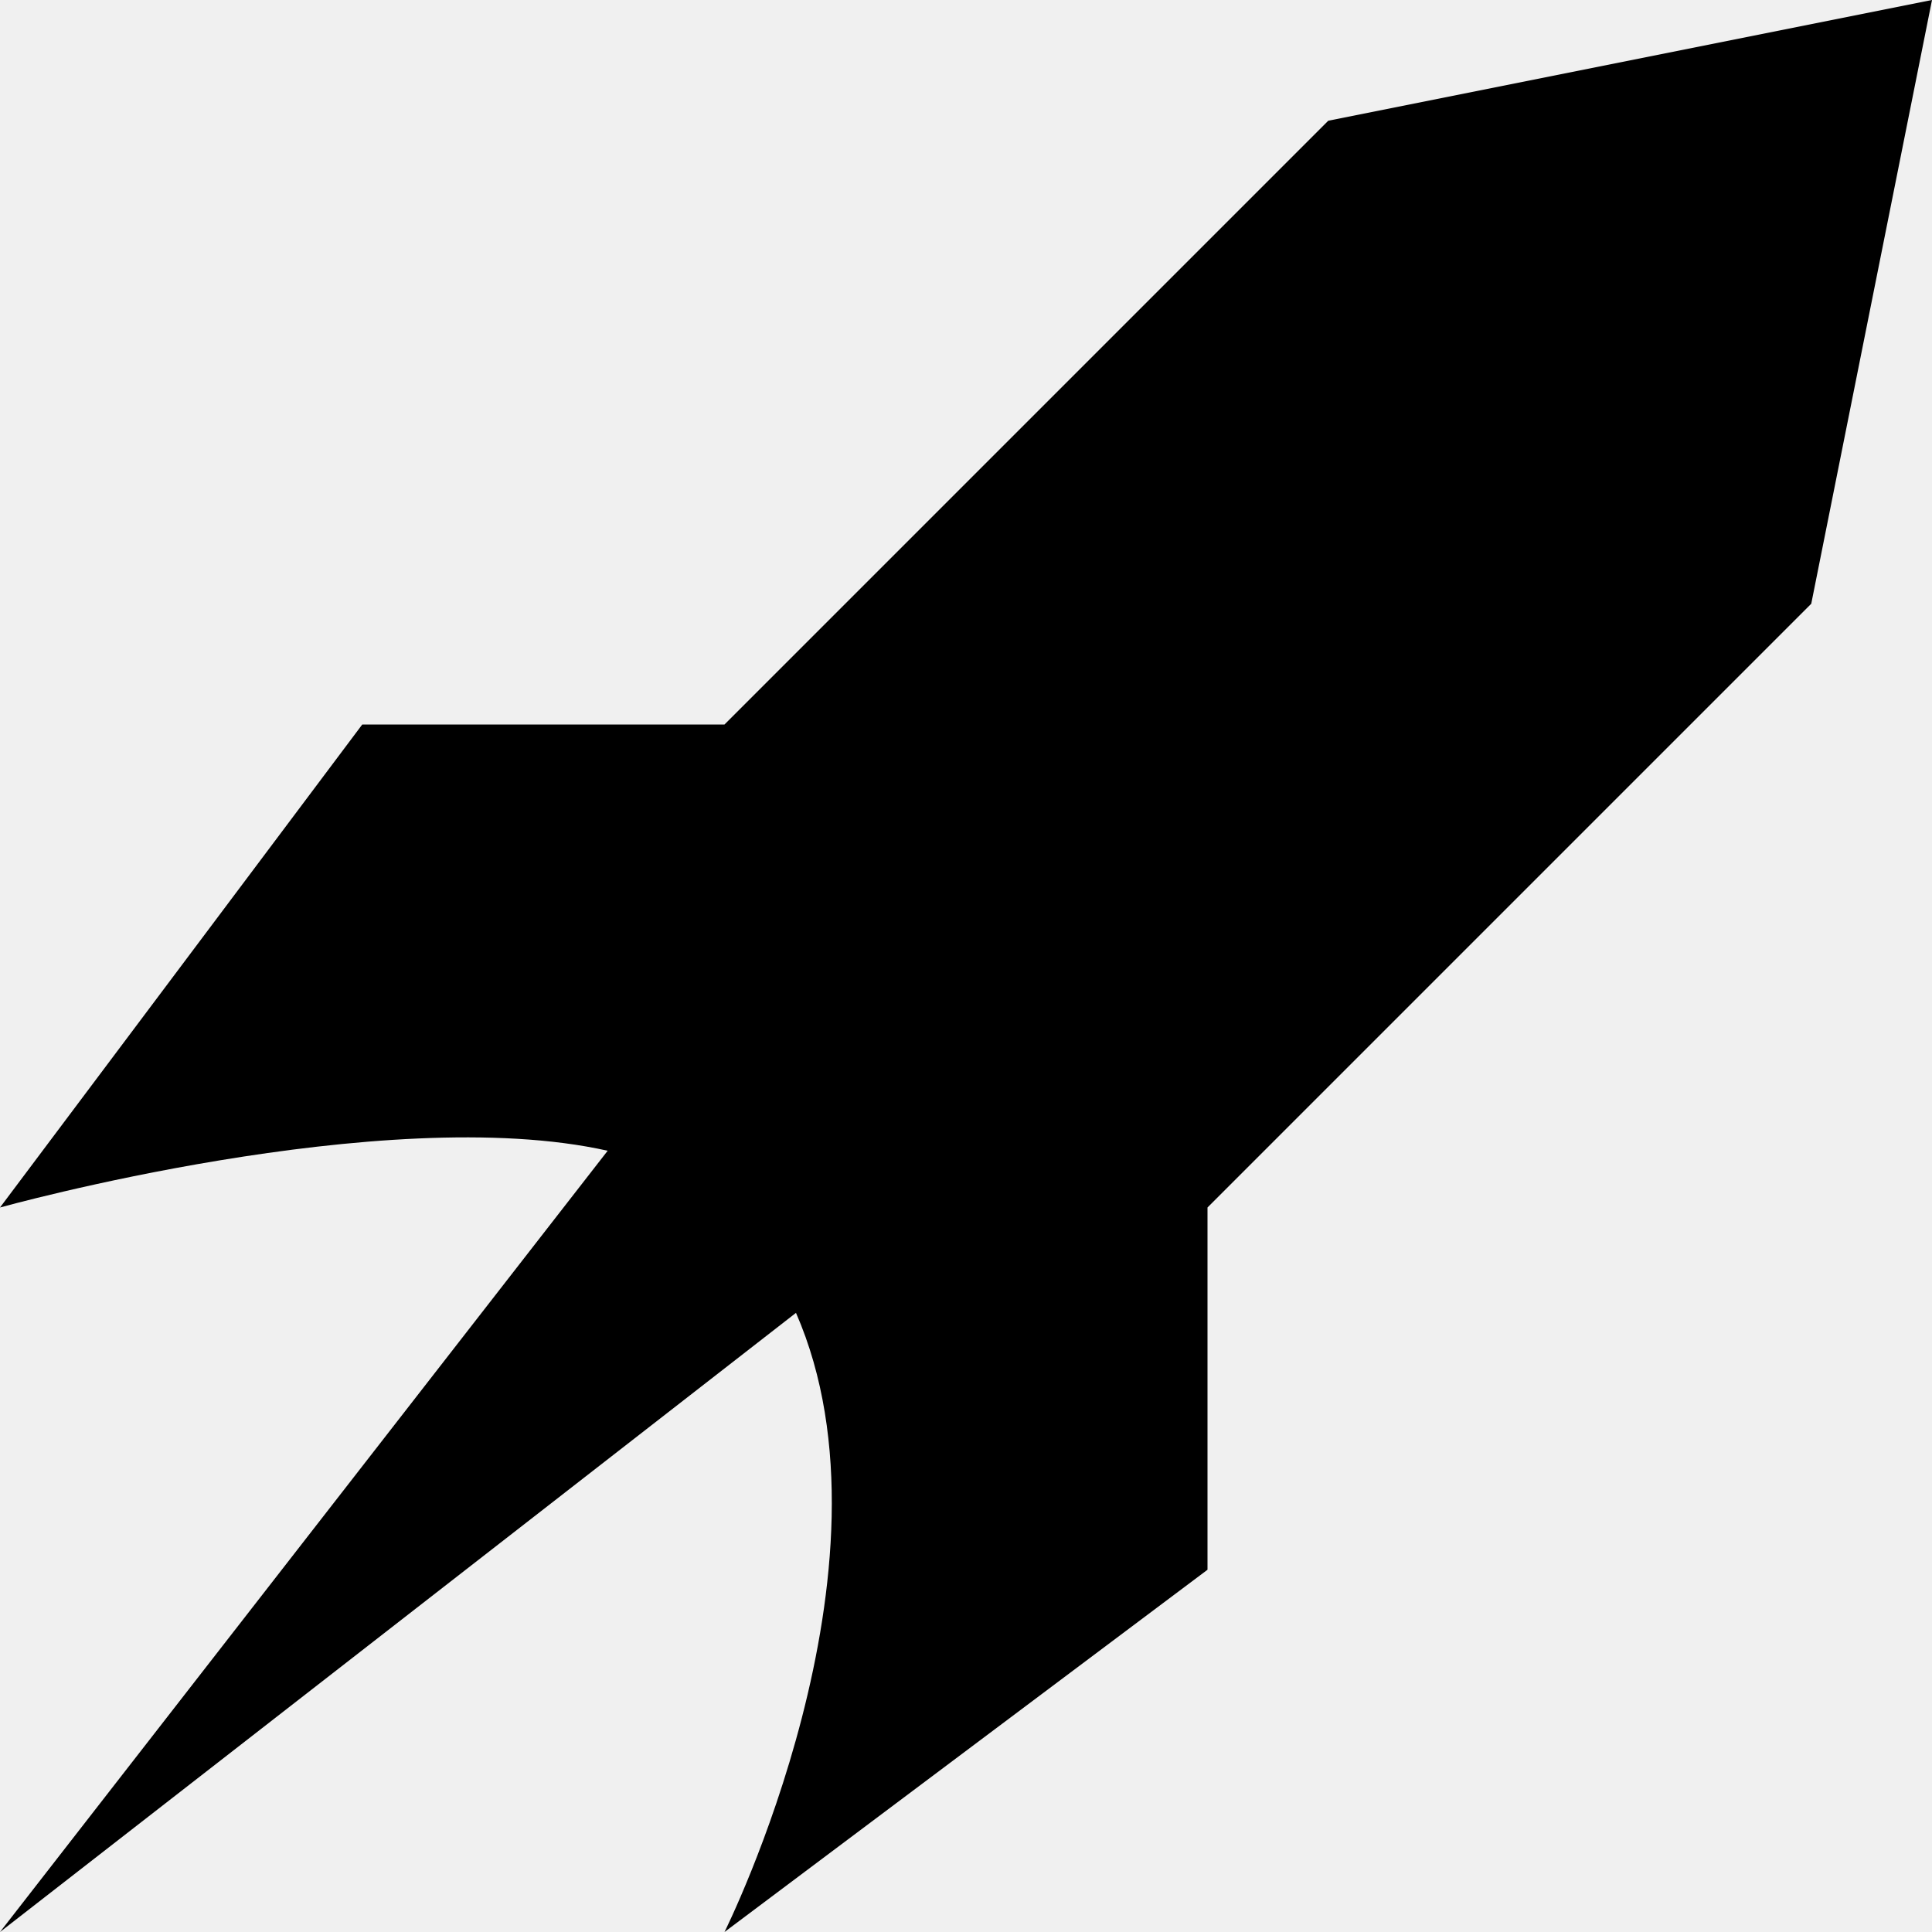
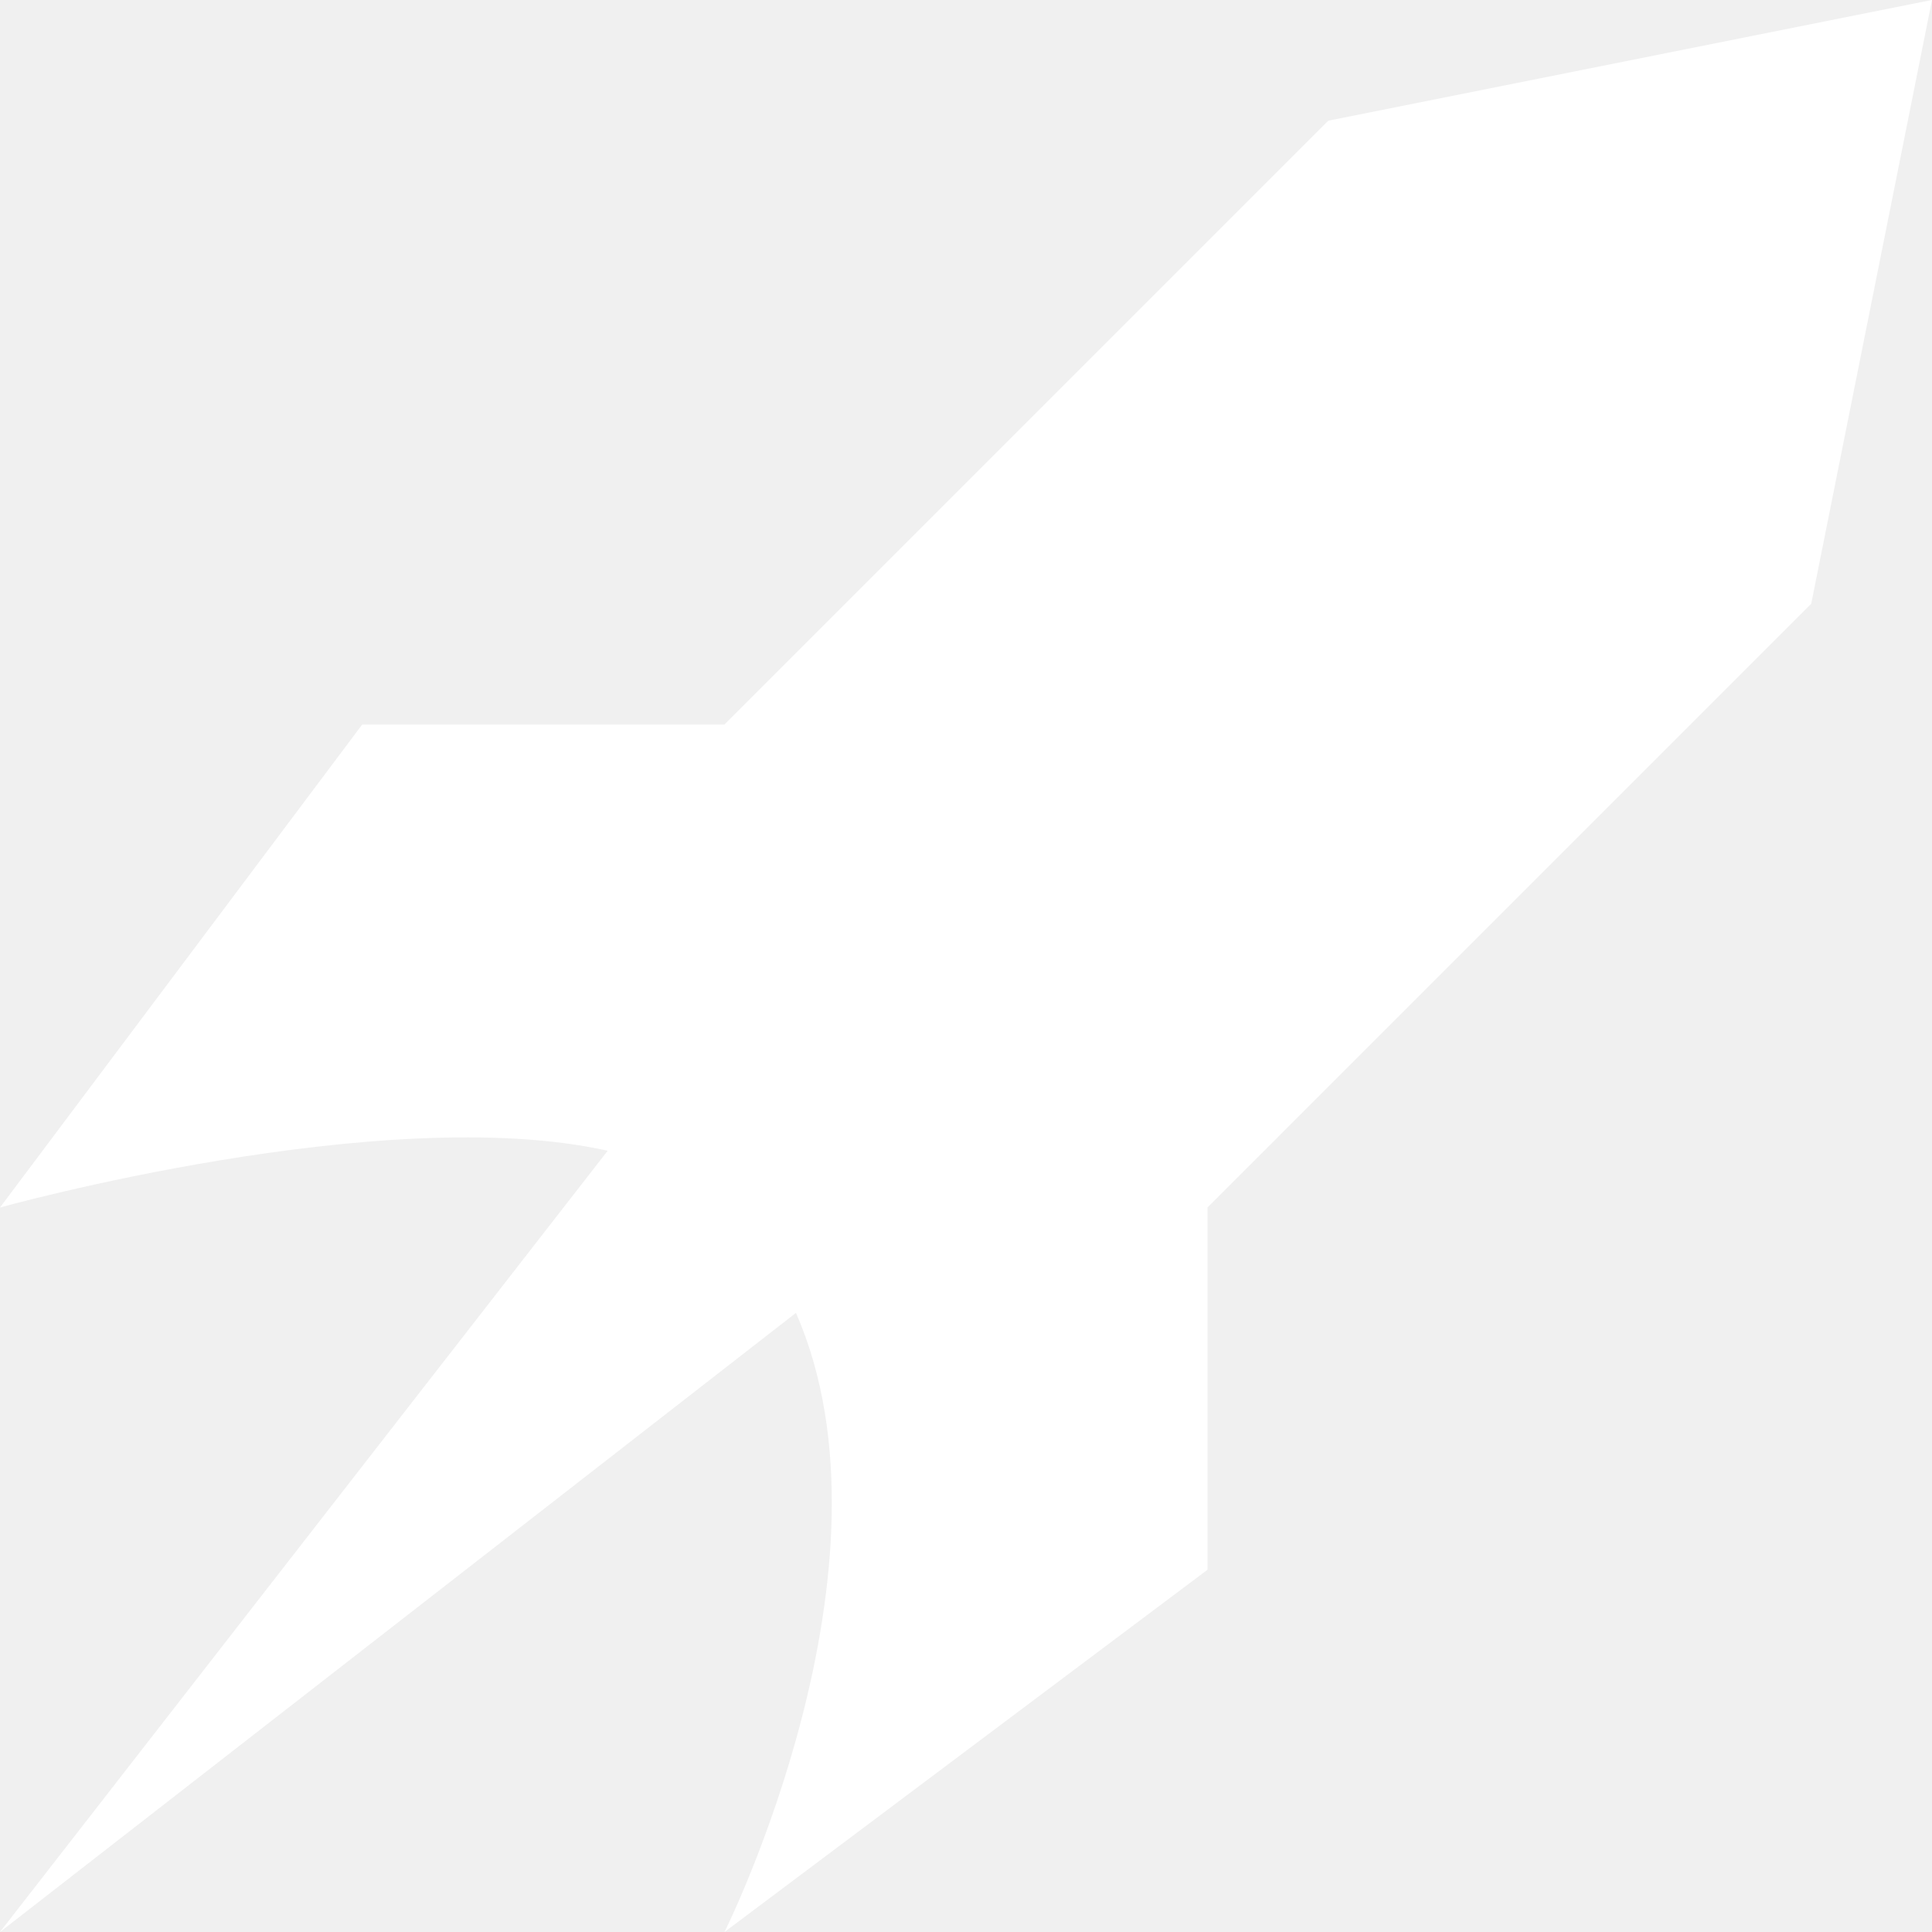
- <svg xmlns="http://www.w3.org/2000/svg" version="1.1" width="32" height="32" viewBox="0 0 32 32">
+ <svg xmlns="http://www.w3.org/2000/svg" fill="#FFFFFF" version="1.1" width="32" height="32" viewBox="0 0 32 32">
  <path d="M22 2l-10 10h-6l-6 8c0 0 6.357-1.77 10.065-0.94l-10.065 12.94 13.184-10.255c1.839 4.208-1.184 10.255-1.184 10.255l8-6v-6l10-10 2-10-10 2z" />
</svg>
